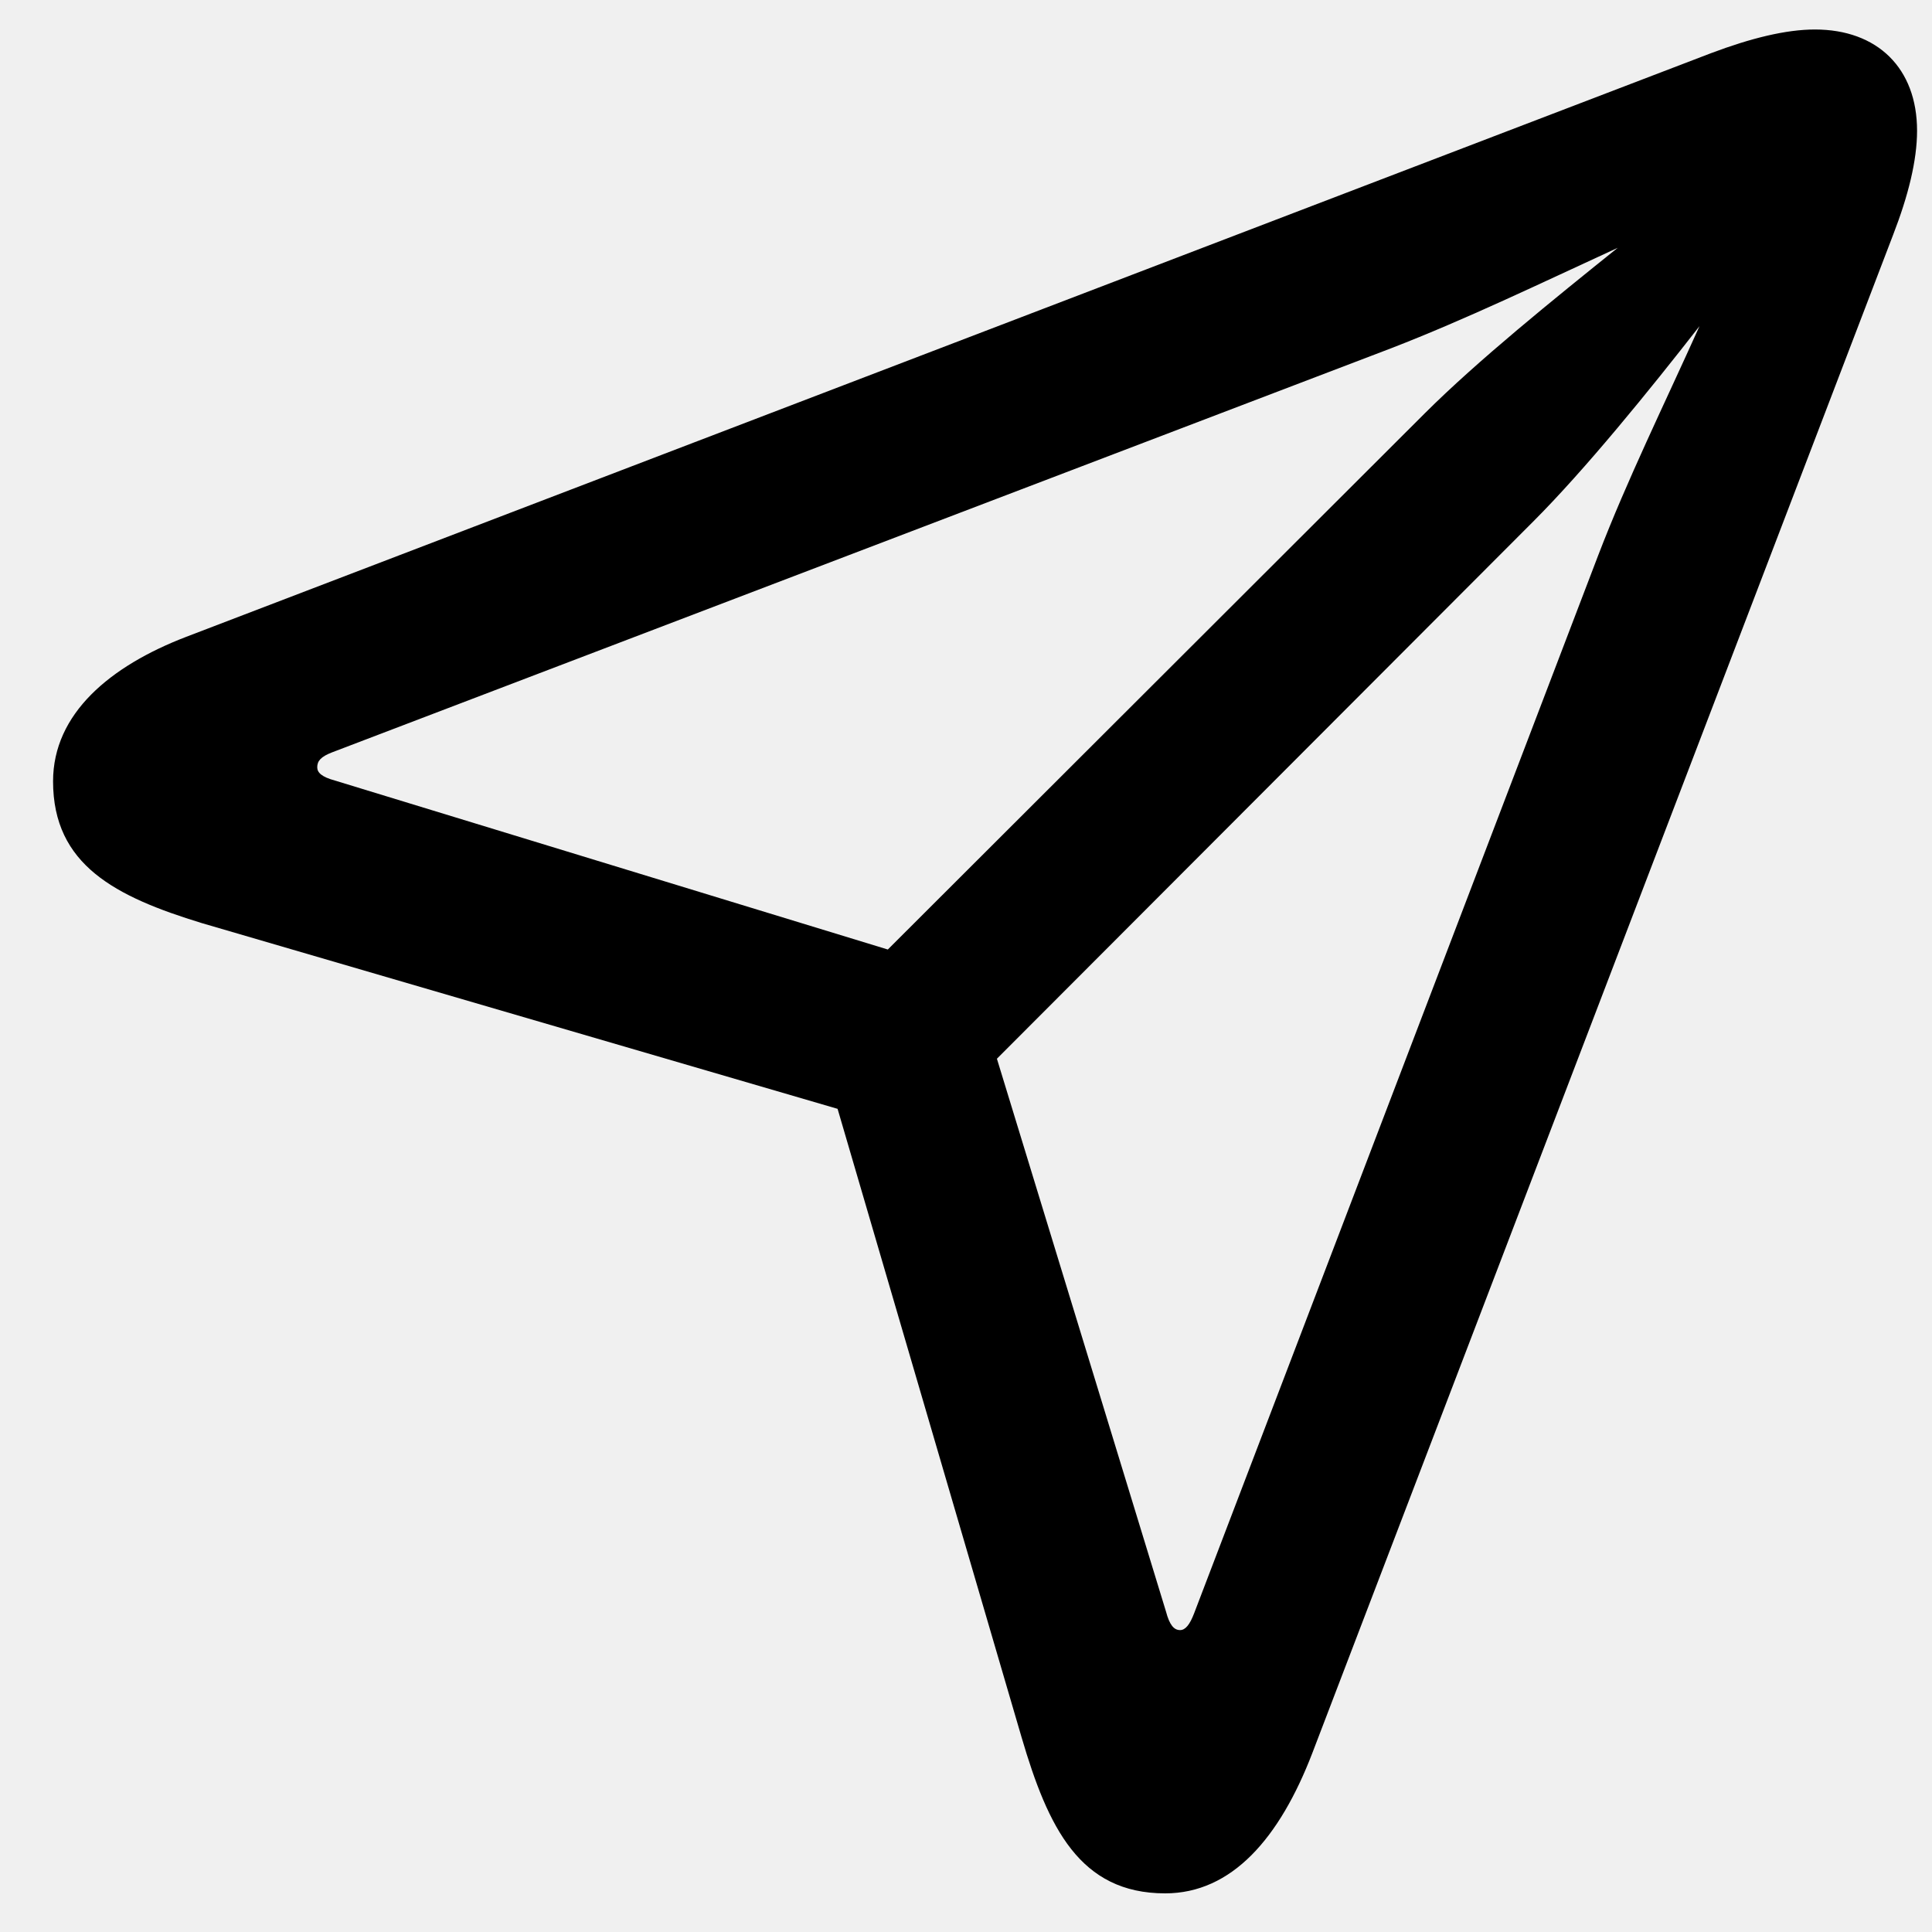
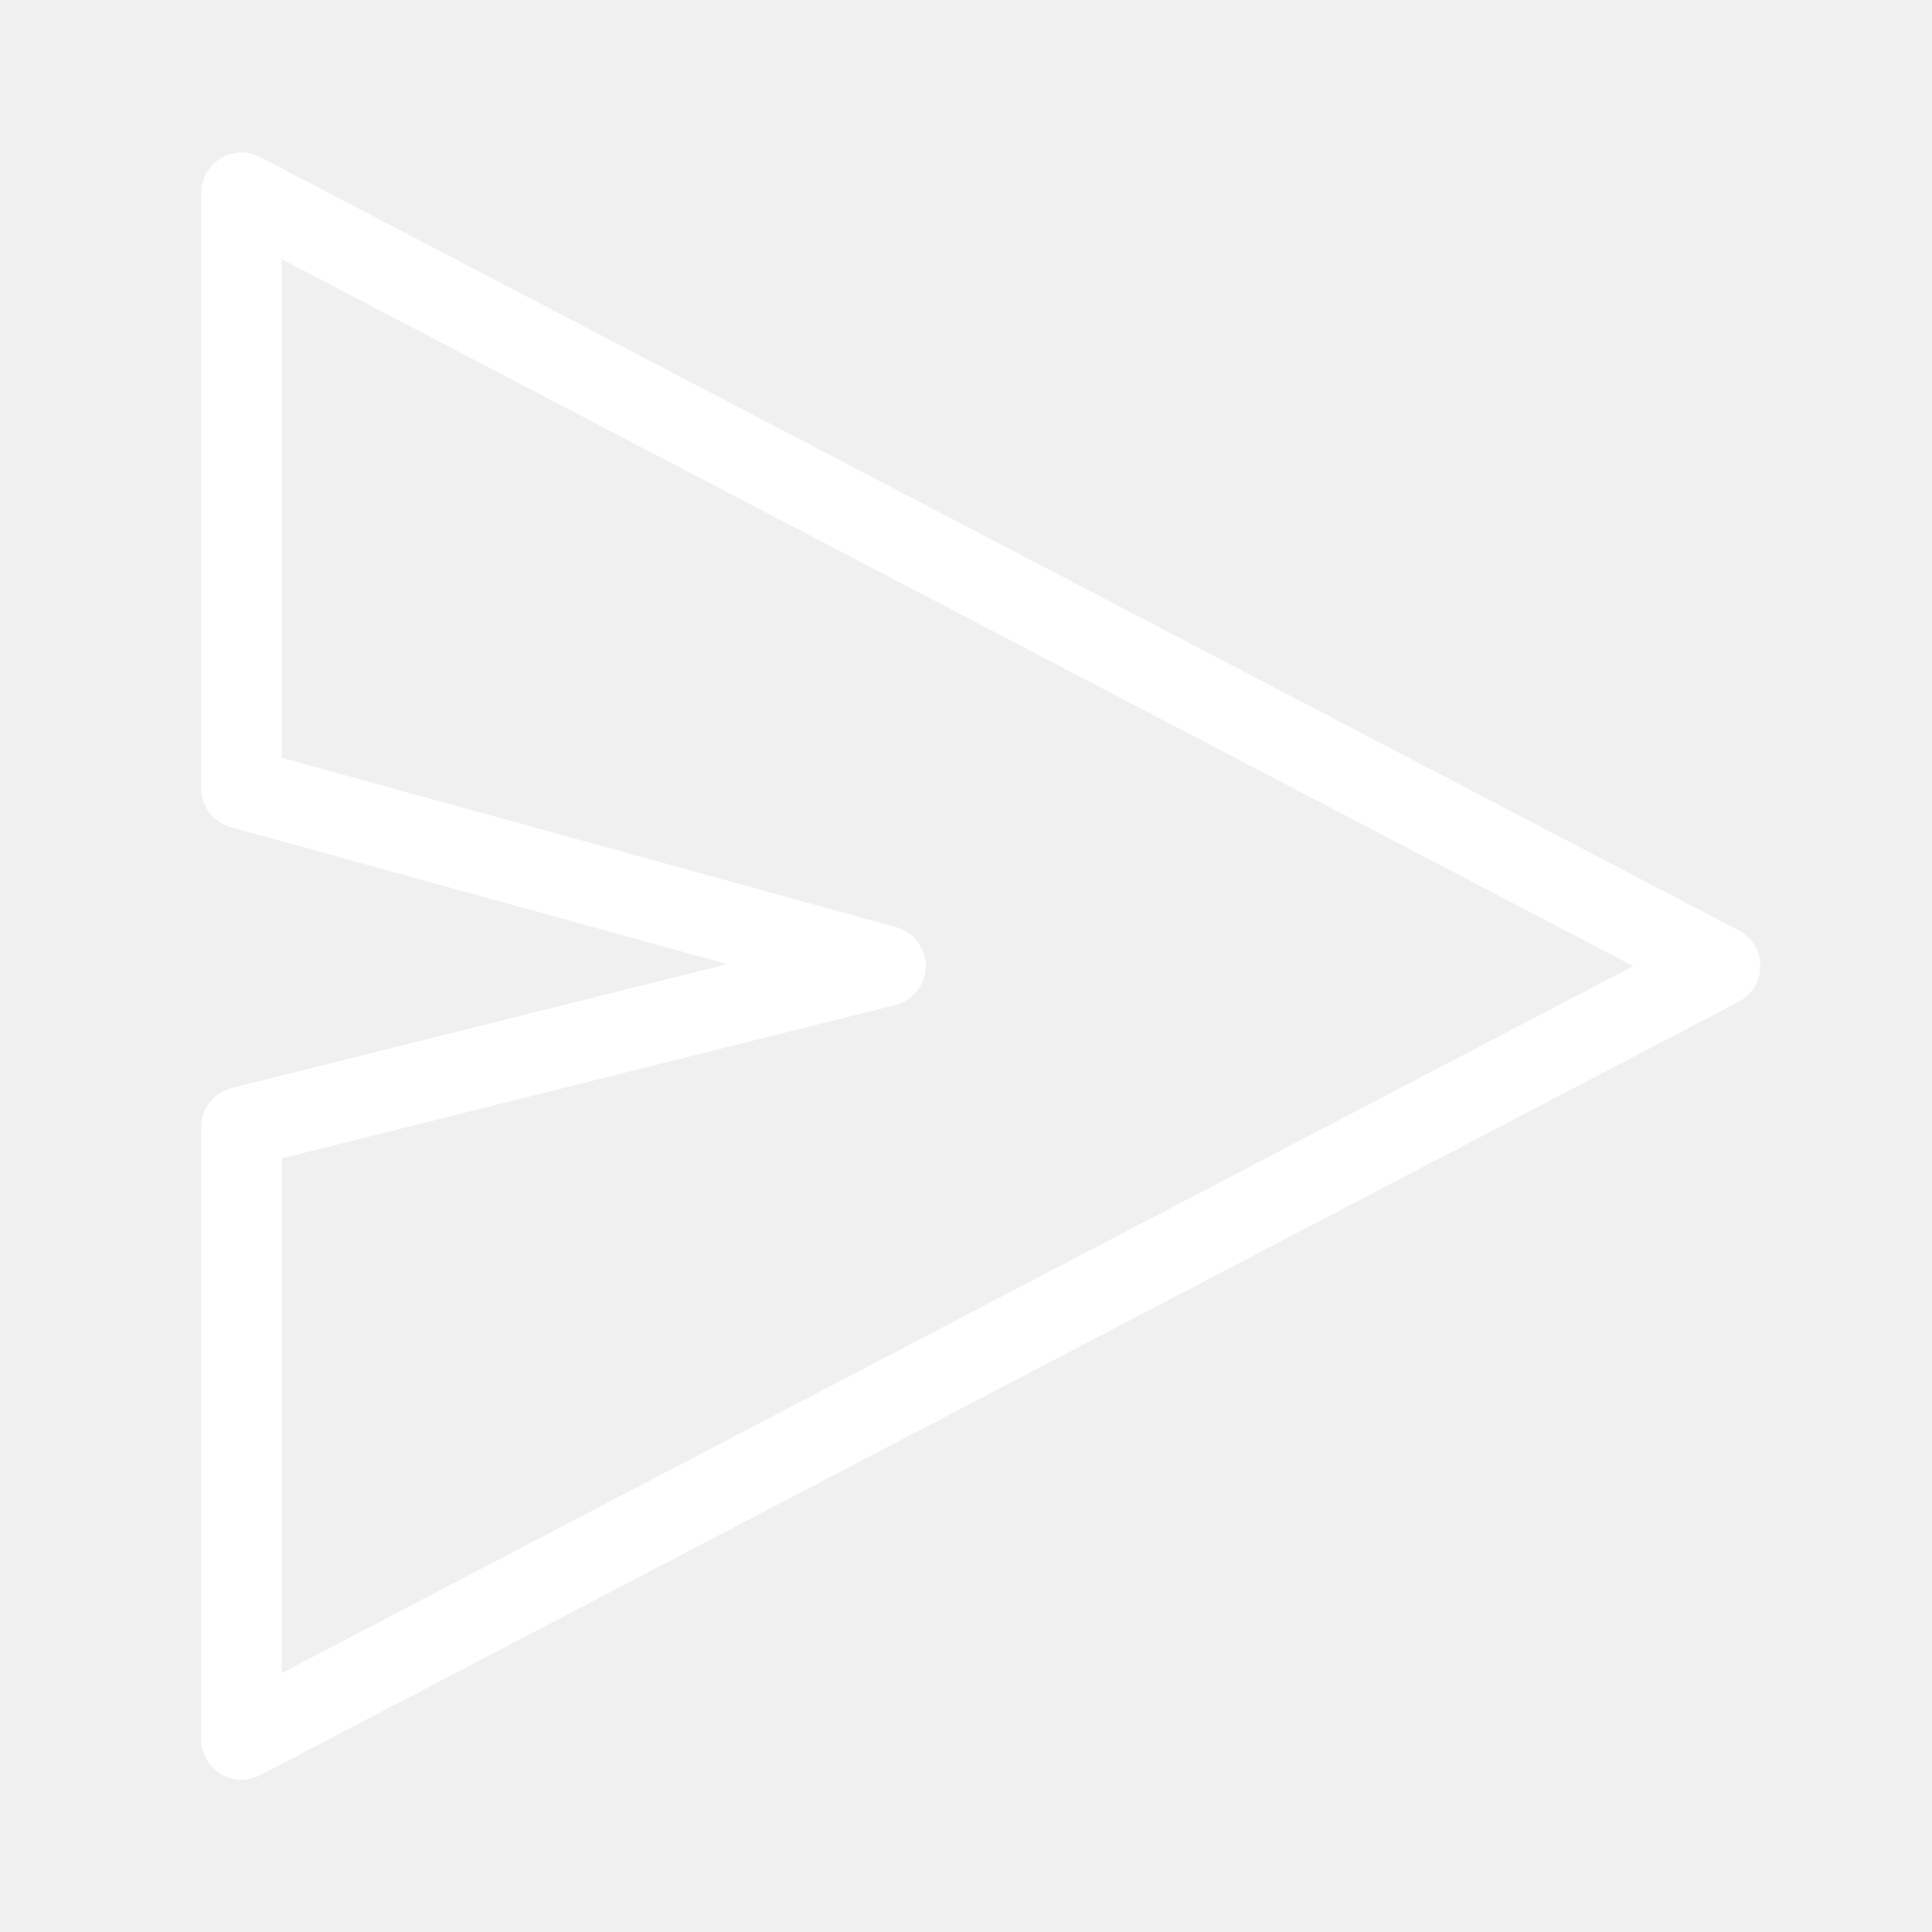
- <svg xmlns="http://www.w3.org/2000/svg" viewBox="0 0 15 15">
-   <path stroke="none" d="M9.046 14.7C8.383 14.7 8.137 14.188 7.932 13.49L6.503 8.609L1.567 7.167C0.897 6.962 0.412 6.716 0.412 6.066C0.412 5.54 0.856 5.171 1.444 4.945L13.284 0.413C13.592 0.297 13.865 0.229 14.091 0.229C14.576 0.229 14.884 0.529 14.884 1.015C14.884 1.247 14.815 1.521 14.699 1.821L10.188 13.613C9.935 14.27 9.565 14.7 9.046 14.7ZM6.893 7.372L11.062 3.209C11.473 2.799 12.067 2.32 12.56 1.924C11.951 2.204 11.384 2.478 10.803 2.703L2.579 5.841C2.49 5.875 2.463 5.909 2.463 5.957C2.463 5.998 2.497 6.032 2.6 6.06L6.893 7.372ZM9.162 12.656C9.203 12.656 9.237 12.615 9.271 12.526L12.409 4.31C12.635 3.722 12.915 3.154 13.195 2.532C12.806 3.031 12.307 3.646 11.903 4.05L7.74 8.22L9.053 12.513C9.08 12.615 9.114 12.656 9.162 12.656Z" />
+ <svg xmlns="http://www.w3.org/2000/svg" role="img" width="48px" height="48px" viewBox="0 0 24 24" aria-labelledby="sendIconTitle" stroke="white" stroke-width="1" stroke-linecap="round" stroke-linejoin="round" fill="none">
+   <polygon points="21.368 12.001 3 21.609 3 14 11 12 3 9.794 3 2.394" />
</svg>
